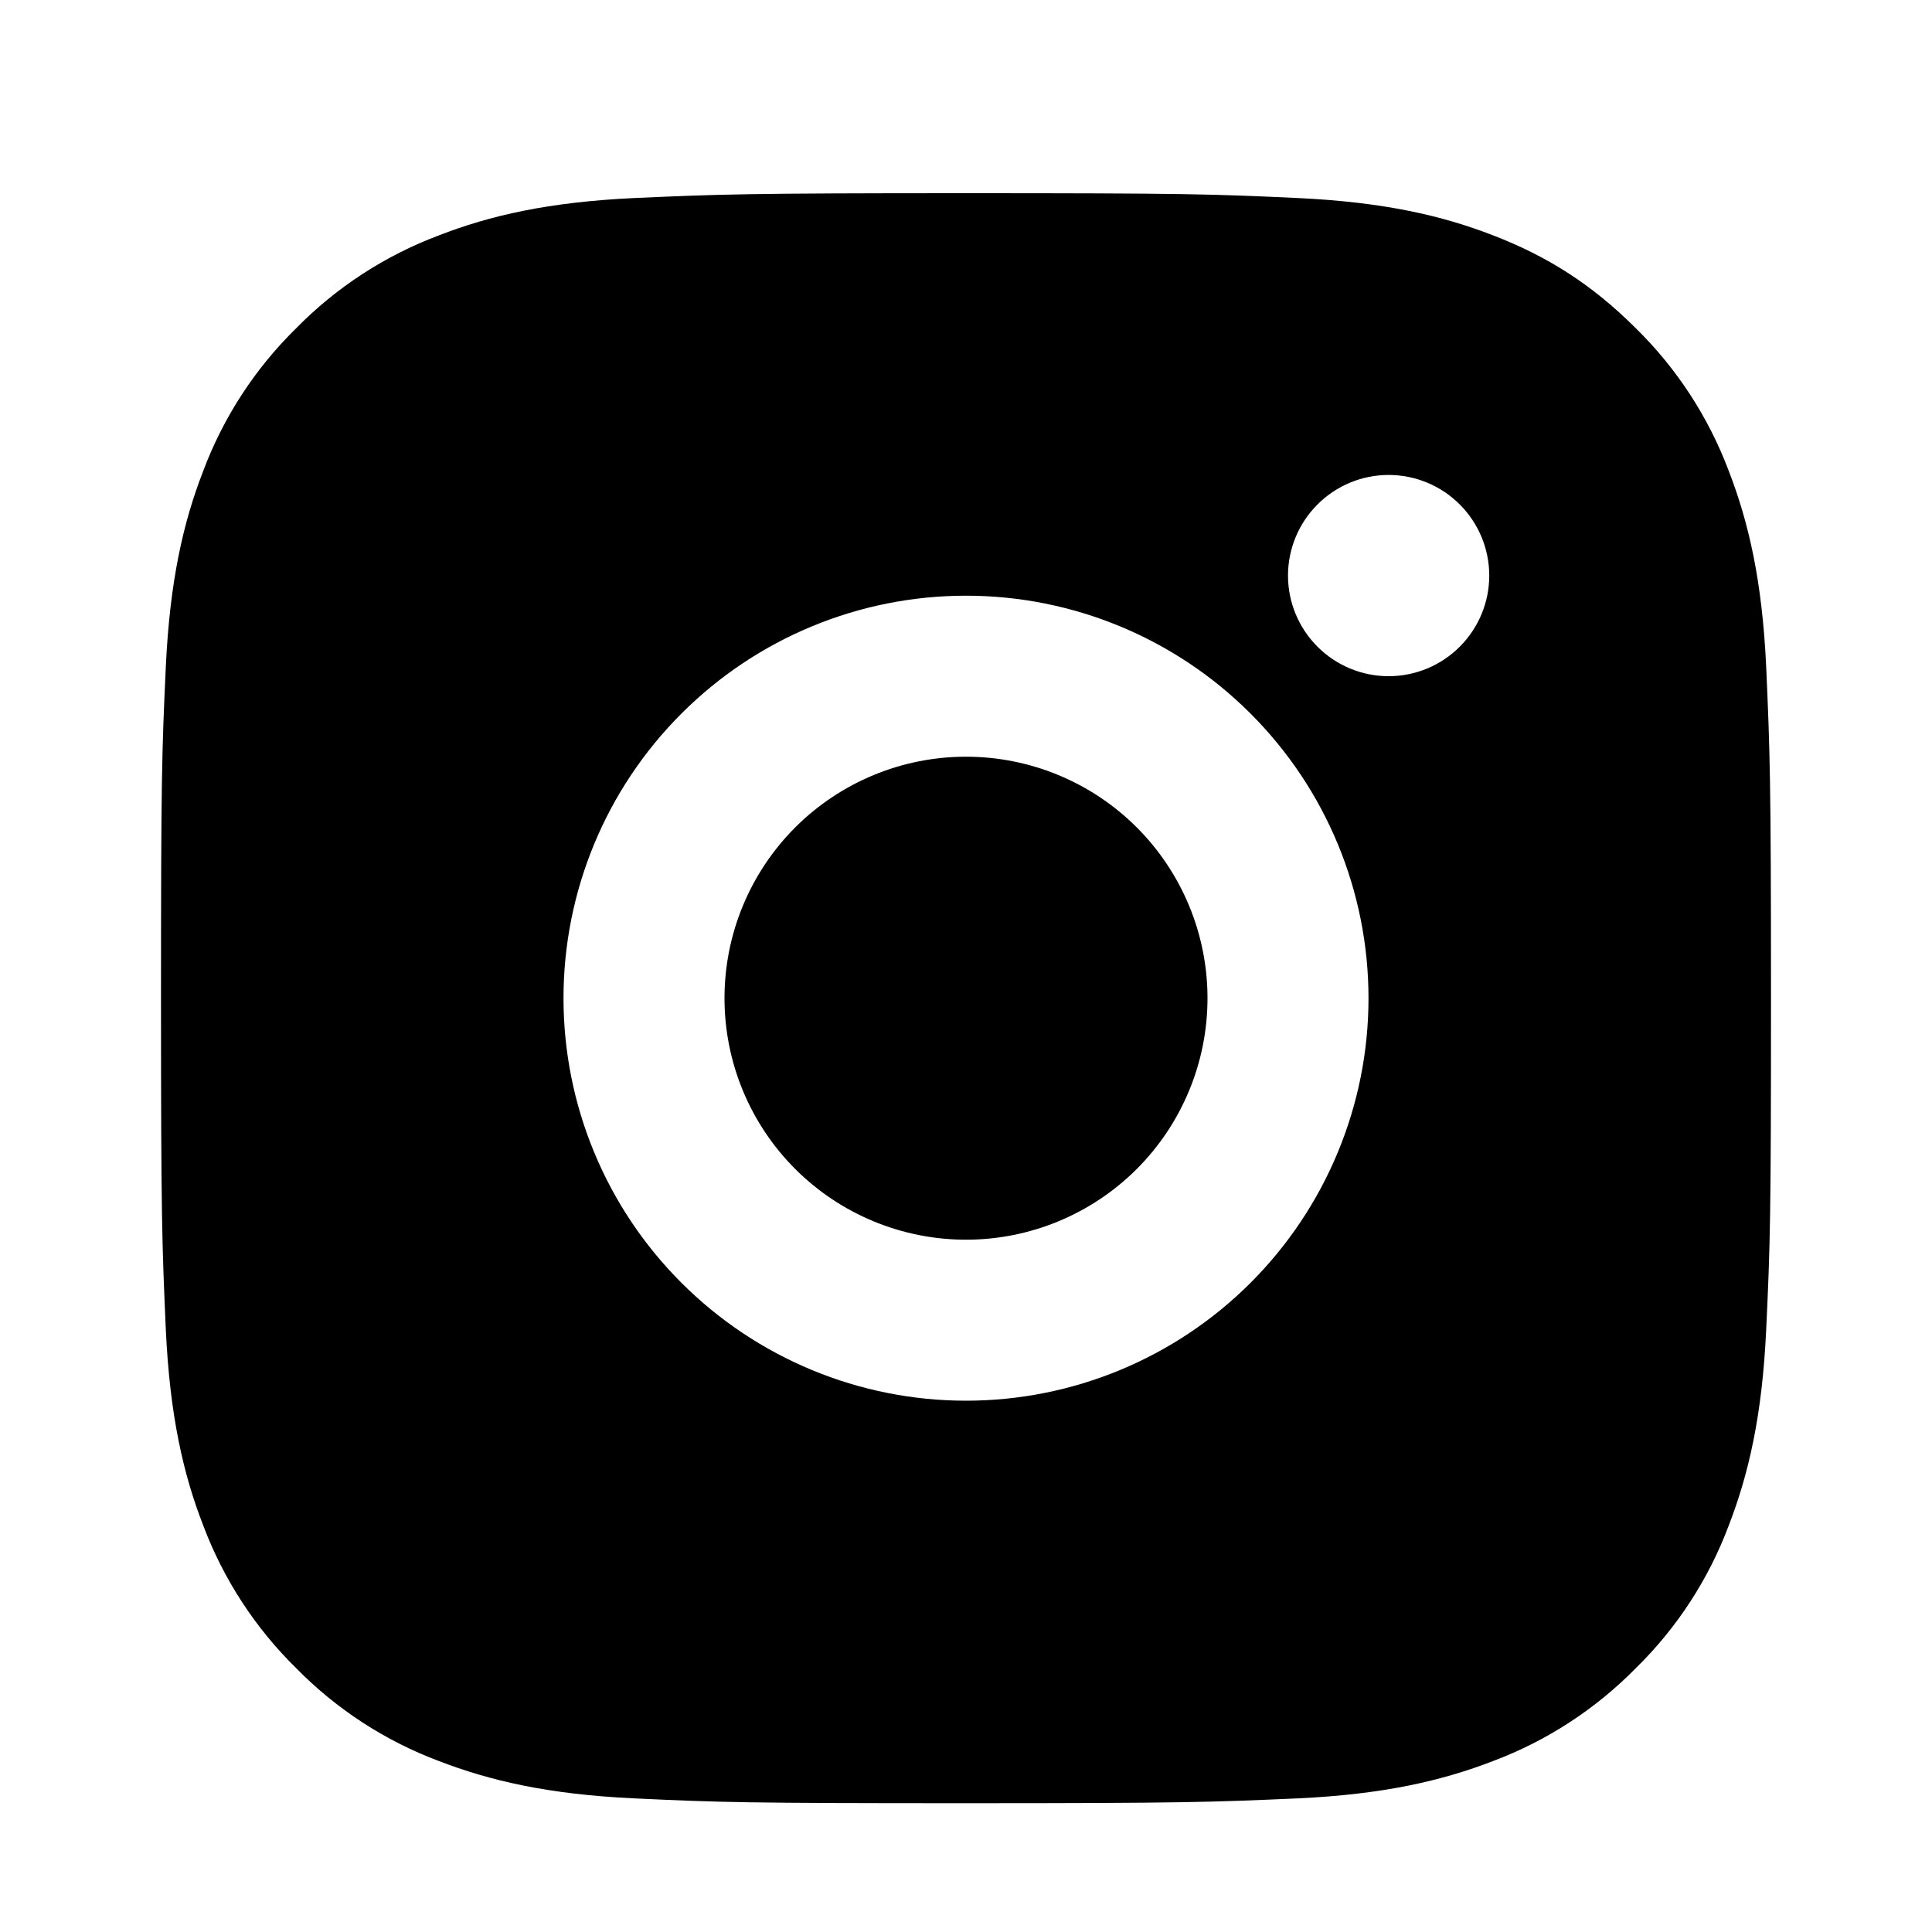
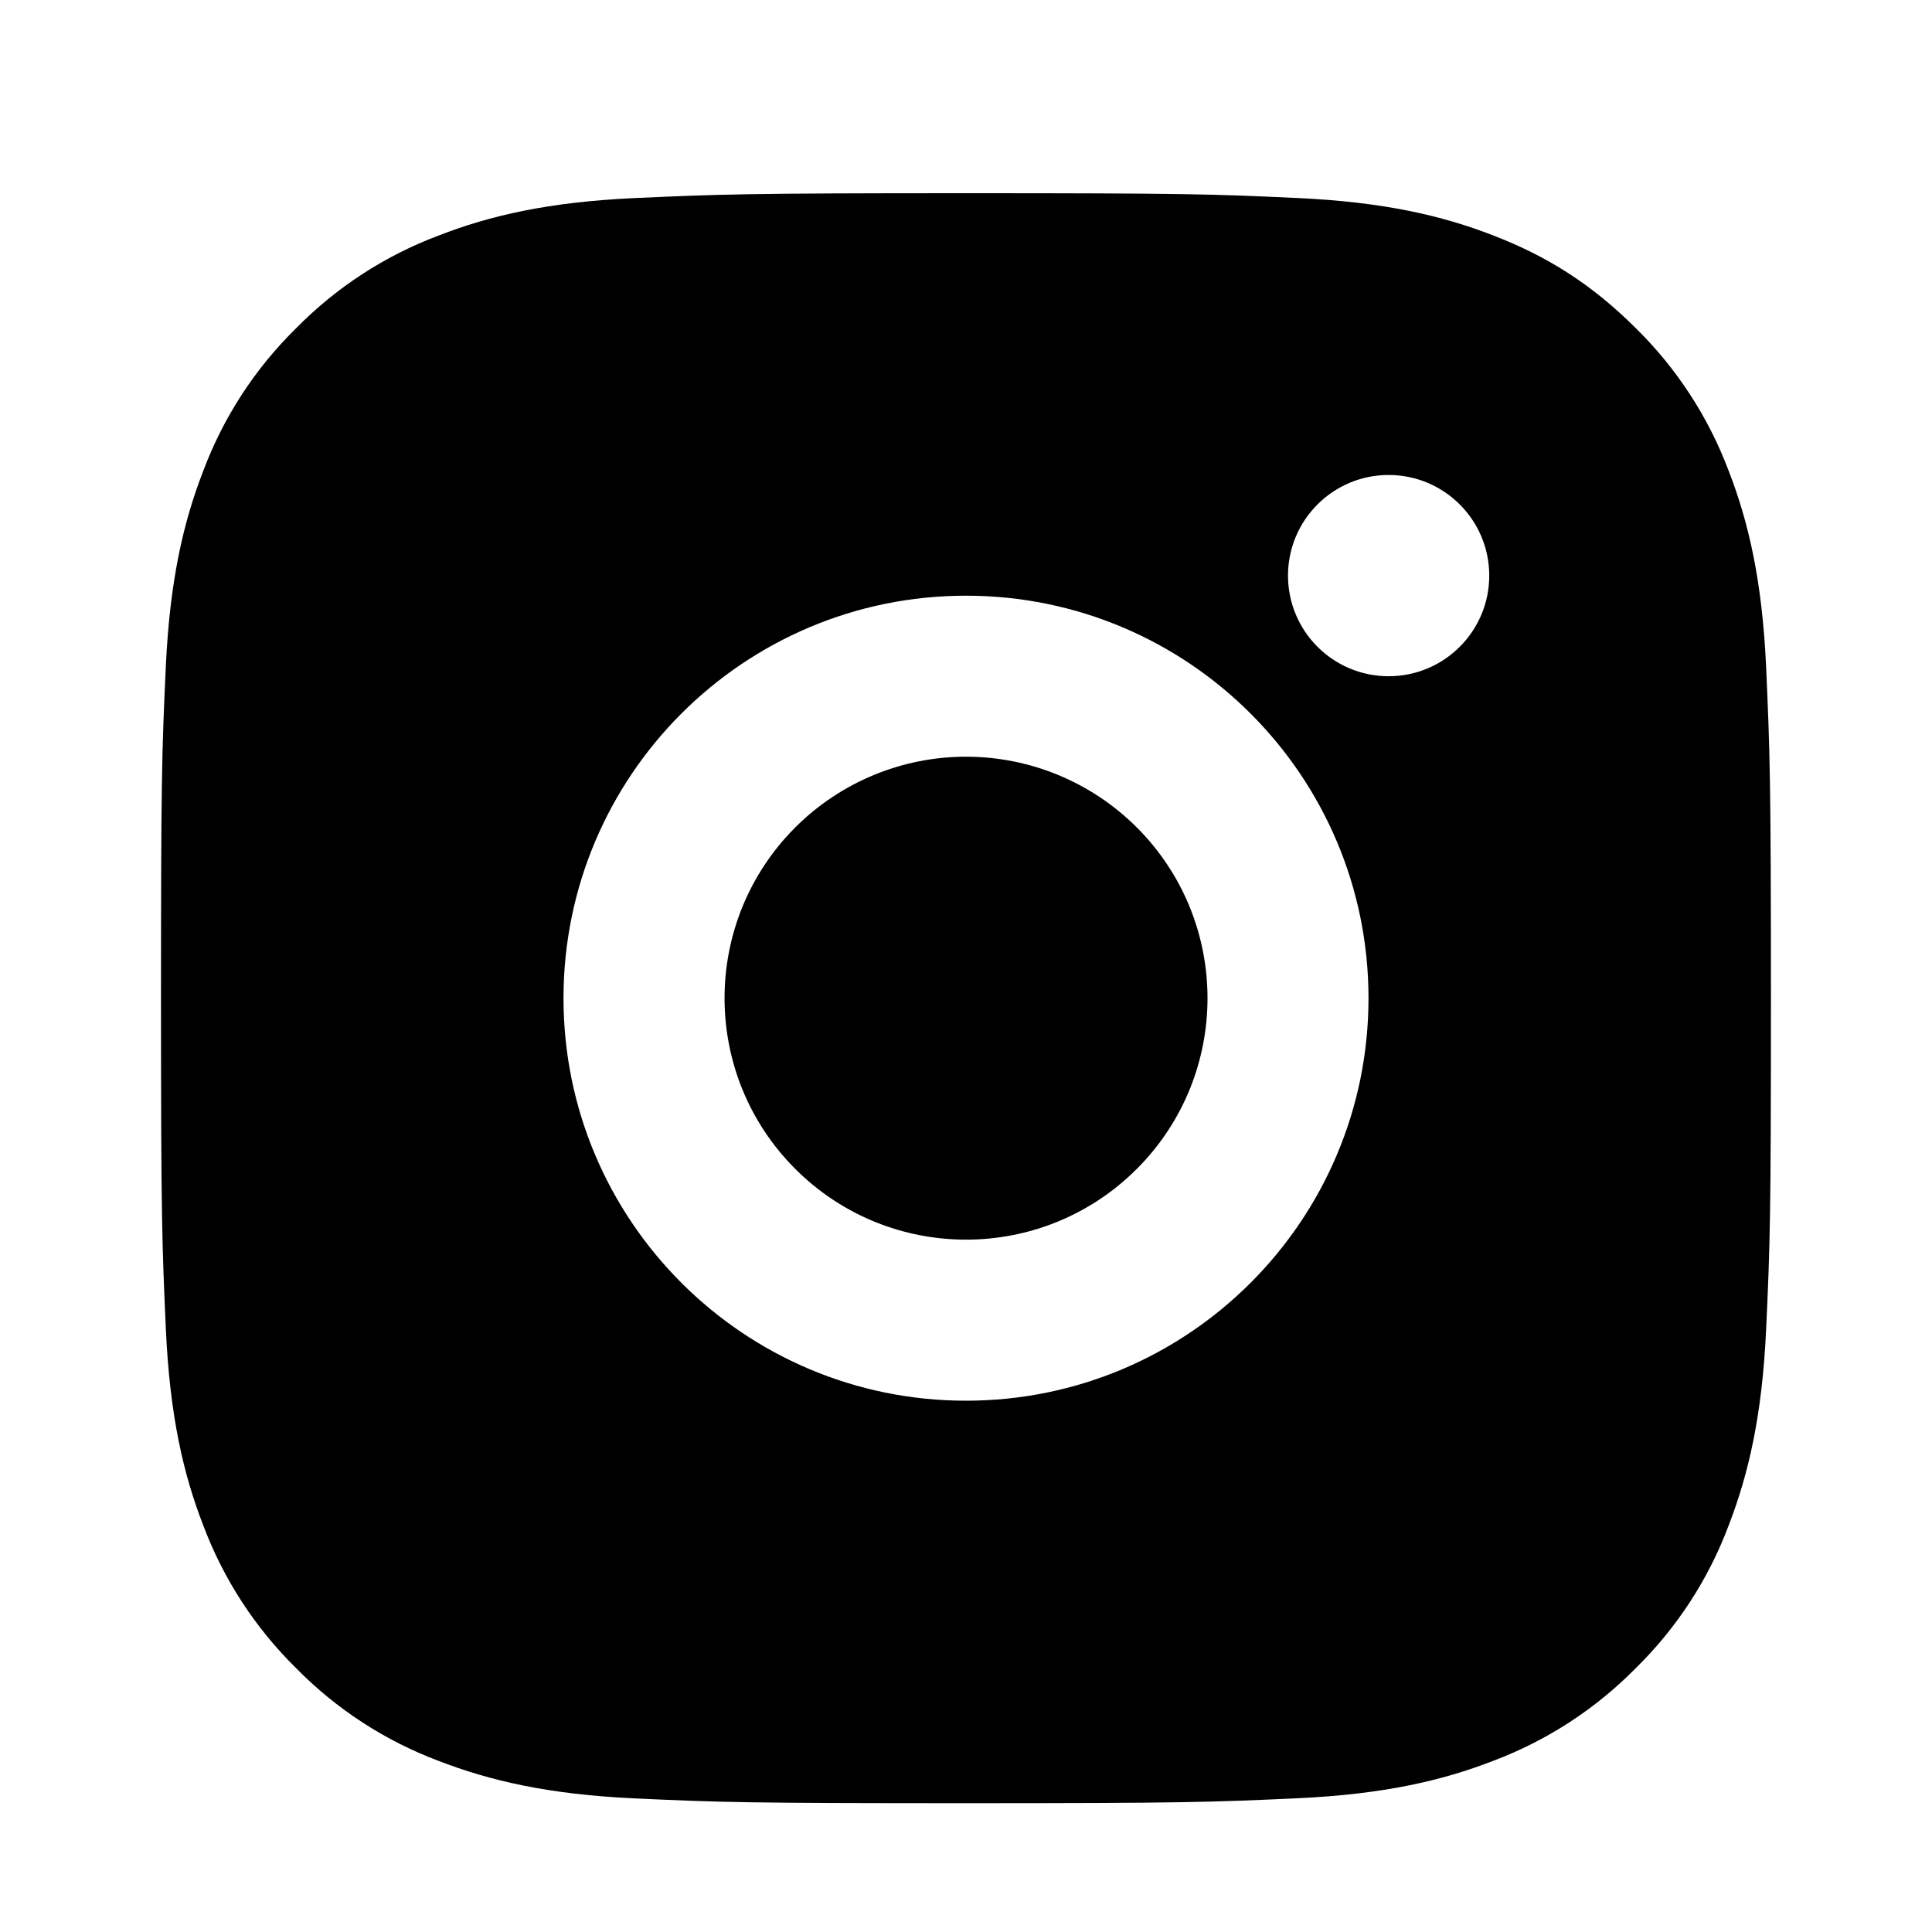
- <svg xmlns="http://www.w3.org/2000/svg" width="30" height="30" viewBox="0 0 30 30" fill="none">
-   <path d="M15 3C18.396 3 18.82 3.013 20.152 3.075C21.484 3.138 22.39 3.346 23.188 3.656C24.012 3.974 24.707 4.404 25.402 5.098C26.038 5.722 26.53 6.478 26.844 7.312C27.152 8.109 27.363 9.016 27.425 10.348C27.484 11.68 27.5 12.104 27.5 15.5C27.5 18.896 27.488 19.32 27.425 20.652C27.363 21.984 27.152 22.89 26.844 23.688C26.531 24.522 26.039 25.278 25.402 25.902C24.777 26.538 24.022 27.03 23.188 27.344C22.391 27.652 21.484 27.863 20.152 27.925C18.82 27.984 18.396 28 15 28C11.604 28 11.18 27.988 9.848 27.925C8.516 27.863 7.61 27.652 6.812 27.344C5.978 27.031 5.222 26.539 4.598 25.902C3.962 25.278 3.47 24.522 3.156 23.688C2.846 22.891 2.638 21.984 2.575 20.652C2.516 19.32 2.5 18.896 2.5 15.5C2.5 12.104 2.513 11.68 2.575 10.348C2.638 9.015 2.846 8.11 3.156 7.312C3.469 6.478 3.961 5.722 4.598 5.098C5.222 4.462 5.978 3.97 6.812 3.656C7.61 3.346 8.515 3.138 9.848 3.075C11.18 3.016 11.604 3 15 3ZM15 9.25C13.342 9.25 11.753 9.908 10.581 11.081C9.408 12.253 8.75 13.842 8.75 15.5C8.75 17.158 9.408 18.747 10.581 19.919C11.753 21.091 13.342 21.75 15 21.75C16.658 21.75 18.247 21.091 19.419 19.919C20.591 18.747 21.25 17.158 21.25 15.5C21.25 13.842 20.591 12.253 19.419 11.081C18.247 9.908 16.658 9.25 15 9.25V9.25ZM23.125 8.938C23.125 8.523 22.96 8.126 22.667 7.833C22.374 7.54 21.977 7.375 21.562 7.375C21.148 7.375 20.751 7.54 20.458 7.833C20.165 8.126 20 8.523 20 8.938C20 9.352 20.165 9.749 20.458 10.042C20.751 10.335 21.148 10.5 21.562 10.5C21.977 10.5 22.374 10.335 22.667 10.042C22.96 9.749 23.125 9.352 23.125 8.938ZM15 11.75C15.995 11.75 16.948 12.145 17.652 12.848C18.355 13.552 18.75 14.505 18.75 15.5C18.75 16.495 18.355 17.448 17.652 18.152C16.948 18.855 15.995 19.25 15 19.25C14.005 19.25 13.052 18.855 12.348 18.152C11.645 17.448 11.25 16.495 11.25 15.5C11.25 14.505 11.645 13.552 12.348 12.848C13.052 12.145 14.005 11.75 15 11.75V11.75Z" fill="currentColor" />
+ <svg xmlns="http://www.w3.org/2000/svg" width="30" height="30" fill="none">
+   <path fill="currentColor" d="M15 3c3.396 0 3.82.013 5.152.075 1.331.062 2.237.271 3.035.581.825.318 1.52.748 2.215 1.441a6.137 6.137 0 0 1 1.441 2.215c.309.796.519 1.704.581 3.035.059 1.333.075 1.756.075 5.152s-.013 3.82-.075 5.152c-.062 1.331-.273 2.237-.581 3.035a6.105 6.105 0 0 1-1.441 2.215 6.144 6.144 0 0 1-2.215 1.441c-.796.309-1.704.519-3.035.581C18.82 27.984 18.396 28 15 28s-3.82-.013-5.152-.075c-1.331-.062-2.237-.273-3.035-.581a6.113 6.113 0 0 1-2.215-1.441 6.131 6.131 0 0 1-1.441-2.215c-.31-.796-.519-1.704-.581-3.035C2.516 19.32 2.5 18.896 2.5 15.5s.013-3.82.075-5.152.271-2.237.581-3.035a6.1 6.1 0 0 1 1.441-2.215 6.121 6.121 0 0 1 2.215-1.441c.797-.31 1.702-.519 3.035-.581C11.18 3.016 11.604 3 15 3Zm0 6.25a6.25 6.25 0 1 0 0 12.5A6.25 6.25 0 0 0 15 9.25Zm8.125-.312a1.562 1.562 0 1 0-3.125 0 1.562 1.562 0 0 0 3.125 0ZM15 11.75c.995 0 1.948.395 2.652 1.098a3.75 3.75 0 0 1 0 5.303 3.75 3.75 0 0 1-5.303 0 3.75 3.75 0 0 1 0-5.303A3.75 3.75 0 0 1 15 11.75Z" />
</svg>
